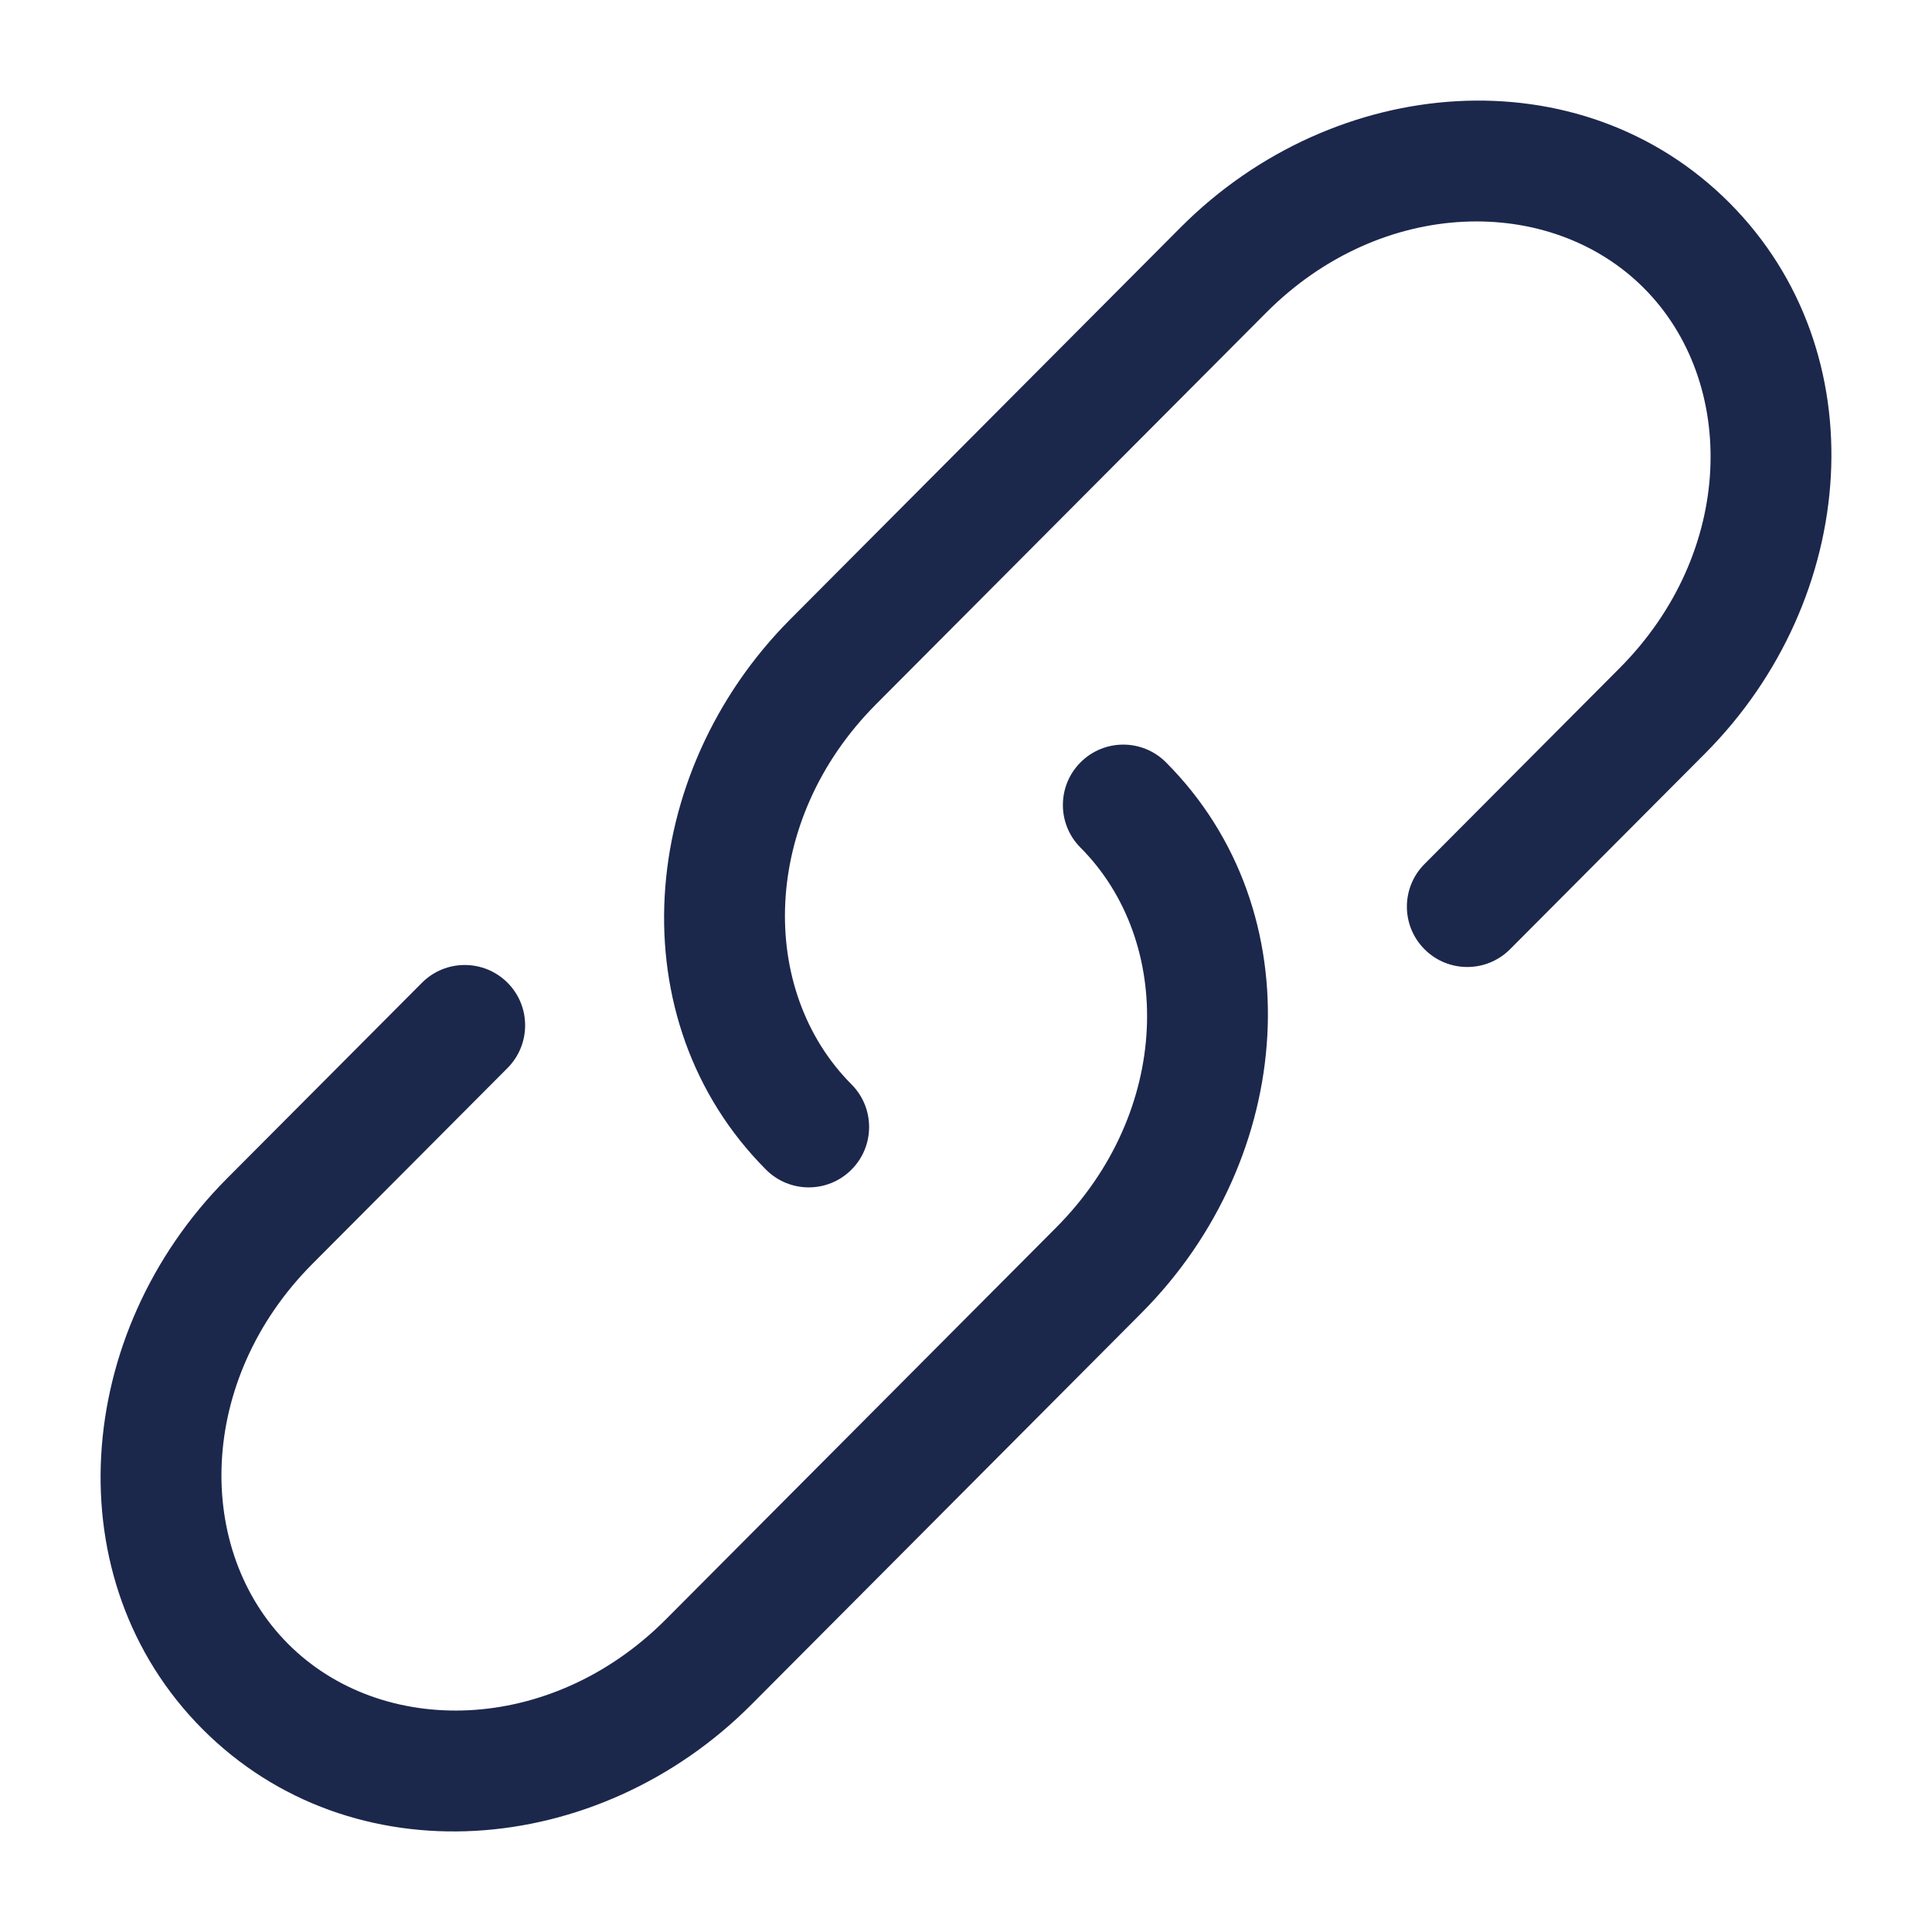
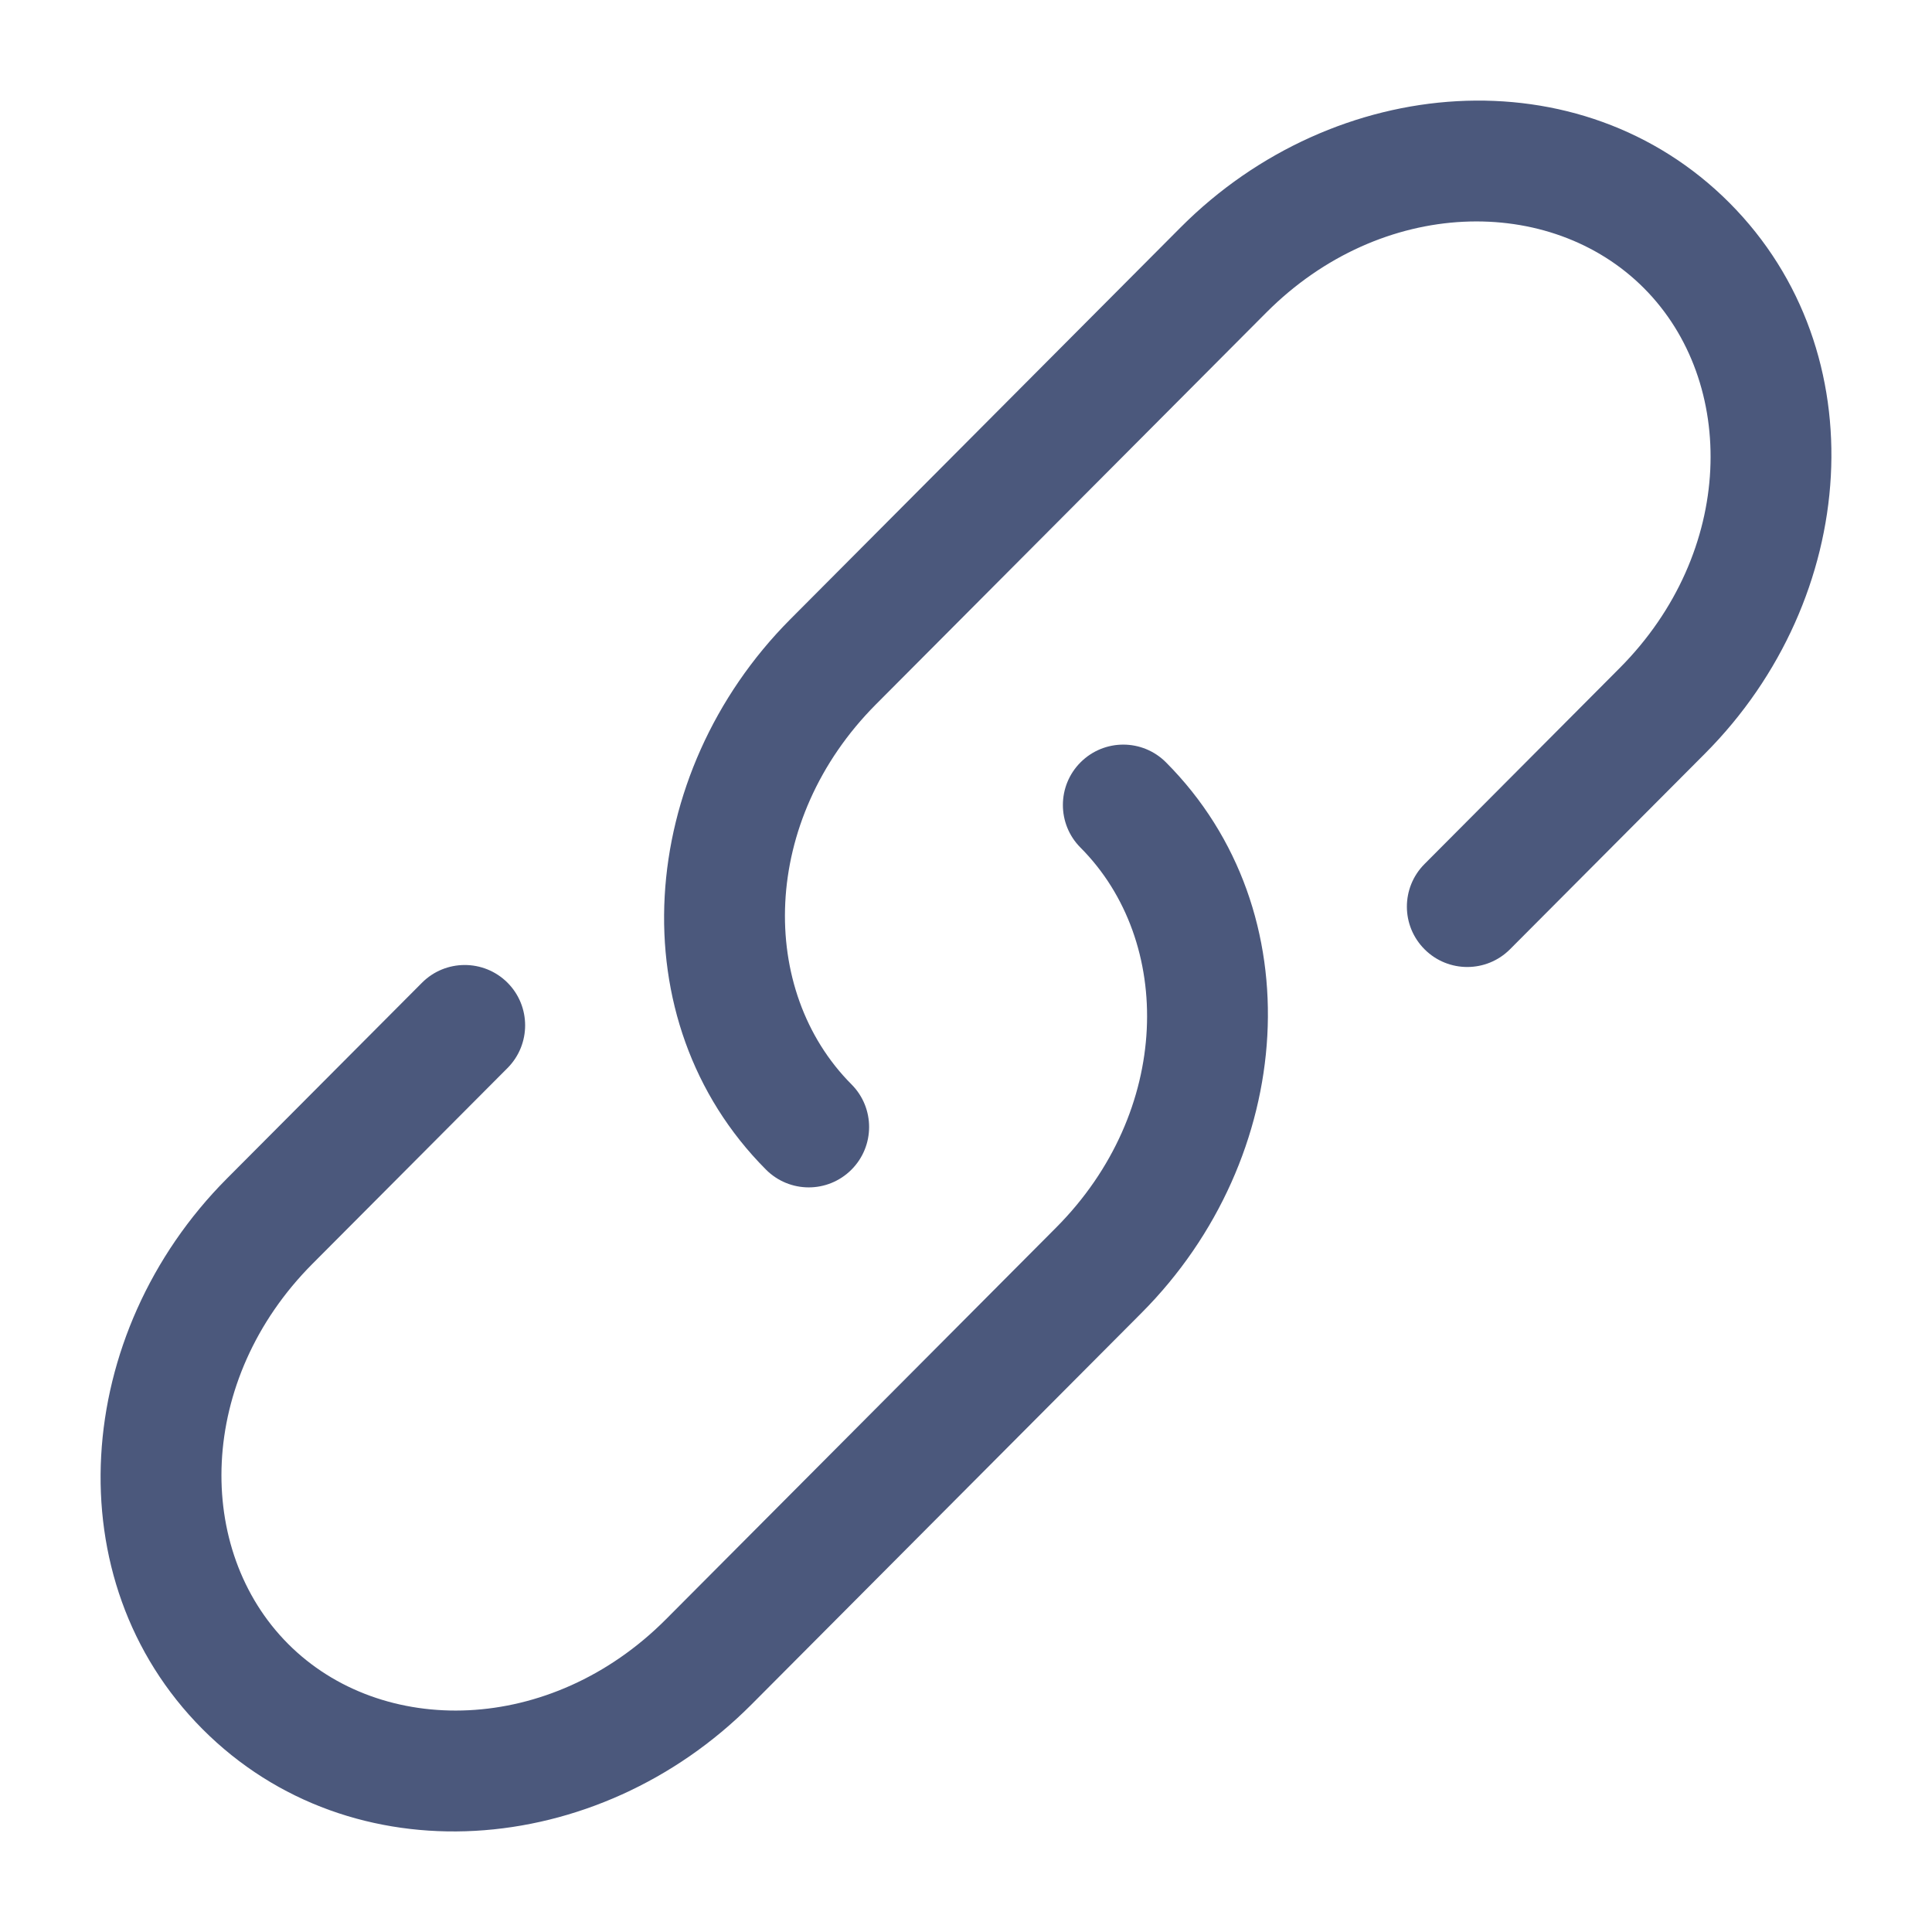
- <svg xmlns="http://www.w3.org/2000/svg" width="800px" height="800px" viewBox="0 0 24 24" fill="none">
-   <path d="M15.729 3.884C17.163 2.444 19.261 2.414 20.422 3.58C21.586 4.748 21.555 6.859 20.119 8.3L17.696 10.733C17.403 11.027 17.404 11.502 17.698 11.794C17.991 12.086 18.466 12.085 18.758 11.792L21.182 9.359C23.093 7.44 23.333 4.377 21.485 2.521C19.635 0.664 16.578 0.906 14.666 2.825L9.818 7.692C7.907 9.611 7.667 12.674 9.515 14.529C9.808 14.823 10.282 14.824 10.576 14.531C10.869 14.239 10.87 13.764 10.578 13.471C9.414 12.303 9.446 10.191 10.881 8.75L15.729 3.884Z" fill="#1C274C" />
-   <path d="M14.485 9.471C14.193 9.177 13.718 9.176 13.424 9.469C13.131 9.761 13.13 10.236 13.422 10.529C14.586 11.697 14.555 13.809 13.119 15.25L8.272 20.116C6.837 21.556 4.739 21.586 3.578 20.42C2.414 19.252 2.446 17.141 3.881 15.7L6.305 13.267C6.597 12.973 6.596 12.498 6.303 12.206C6.009 11.914 5.534 11.915 5.242 12.208L2.818 14.641C0.907 16.56 0.667 19.623 2.515 21.479C4.366 23.337 7.422 23.094 9.334 21.175L14.182 16.308C16.093 14.389 16.333 11.326 14.485 9.471Z" fill="#1C274C" />
+ <svg xmlns="http://www.w3.org/2000/svg" width="20px" height="20px" viewBox="0 0 24 24" fill="none">
+   <path d="M15.729 3.884C17.163 2.444 19.261 2.414 20.422 3.58C21.586 4.748 21.555 6.859 20.119 8.3L17.696 10.733C17.403 11.027 17.404 11.502 17.698 11.794C17.991 12.086 18.466 12.085 18.758 11.792L21.182 9.359C23.093 7.44 23.333 4.377 21.485 2.521C19.635 0.664 16.578 0.906 14.666 2.825L9.818 7.692C7.907 9.611 7.667 12.674 9.515 14.529C9.808 14.823 10.282 14.824 10.576 14.531C10.869 14.239 10.87 13.764 10.578 13.471C9.414 12.303 9.446 10.191 10.881 8.75L15.729 3.884Z" fill="#4b587c" />
+   <path d="M14.485 9.471C14.193 9.177 13.718 9.176 13.424 9.469C13.131 9.761 13.13 10.236 13.422 10.529C14.586 11.697 14.555 13.809 13.119 15.25L8.272 20.116C6.837 21.556 4.739 21.586 3.578 20.42C2.414 19.252 2.446 17.141 3.881 15.7L6.305 13.267C6.597 12.973 6.596 12.498 6.303 12.206C6.009 11.914 5.534 11.915 5.242 12.208L2.818 14.641C0.907 16.56 0.667 19.623 2.515 21.479C4.366 23.337 7.422 23.094 9.334 21.175L14.182 16.308C16.093 14.389 16.333 11.326 14.485 9.471Z" fill="#4b587c" />
</svg>
